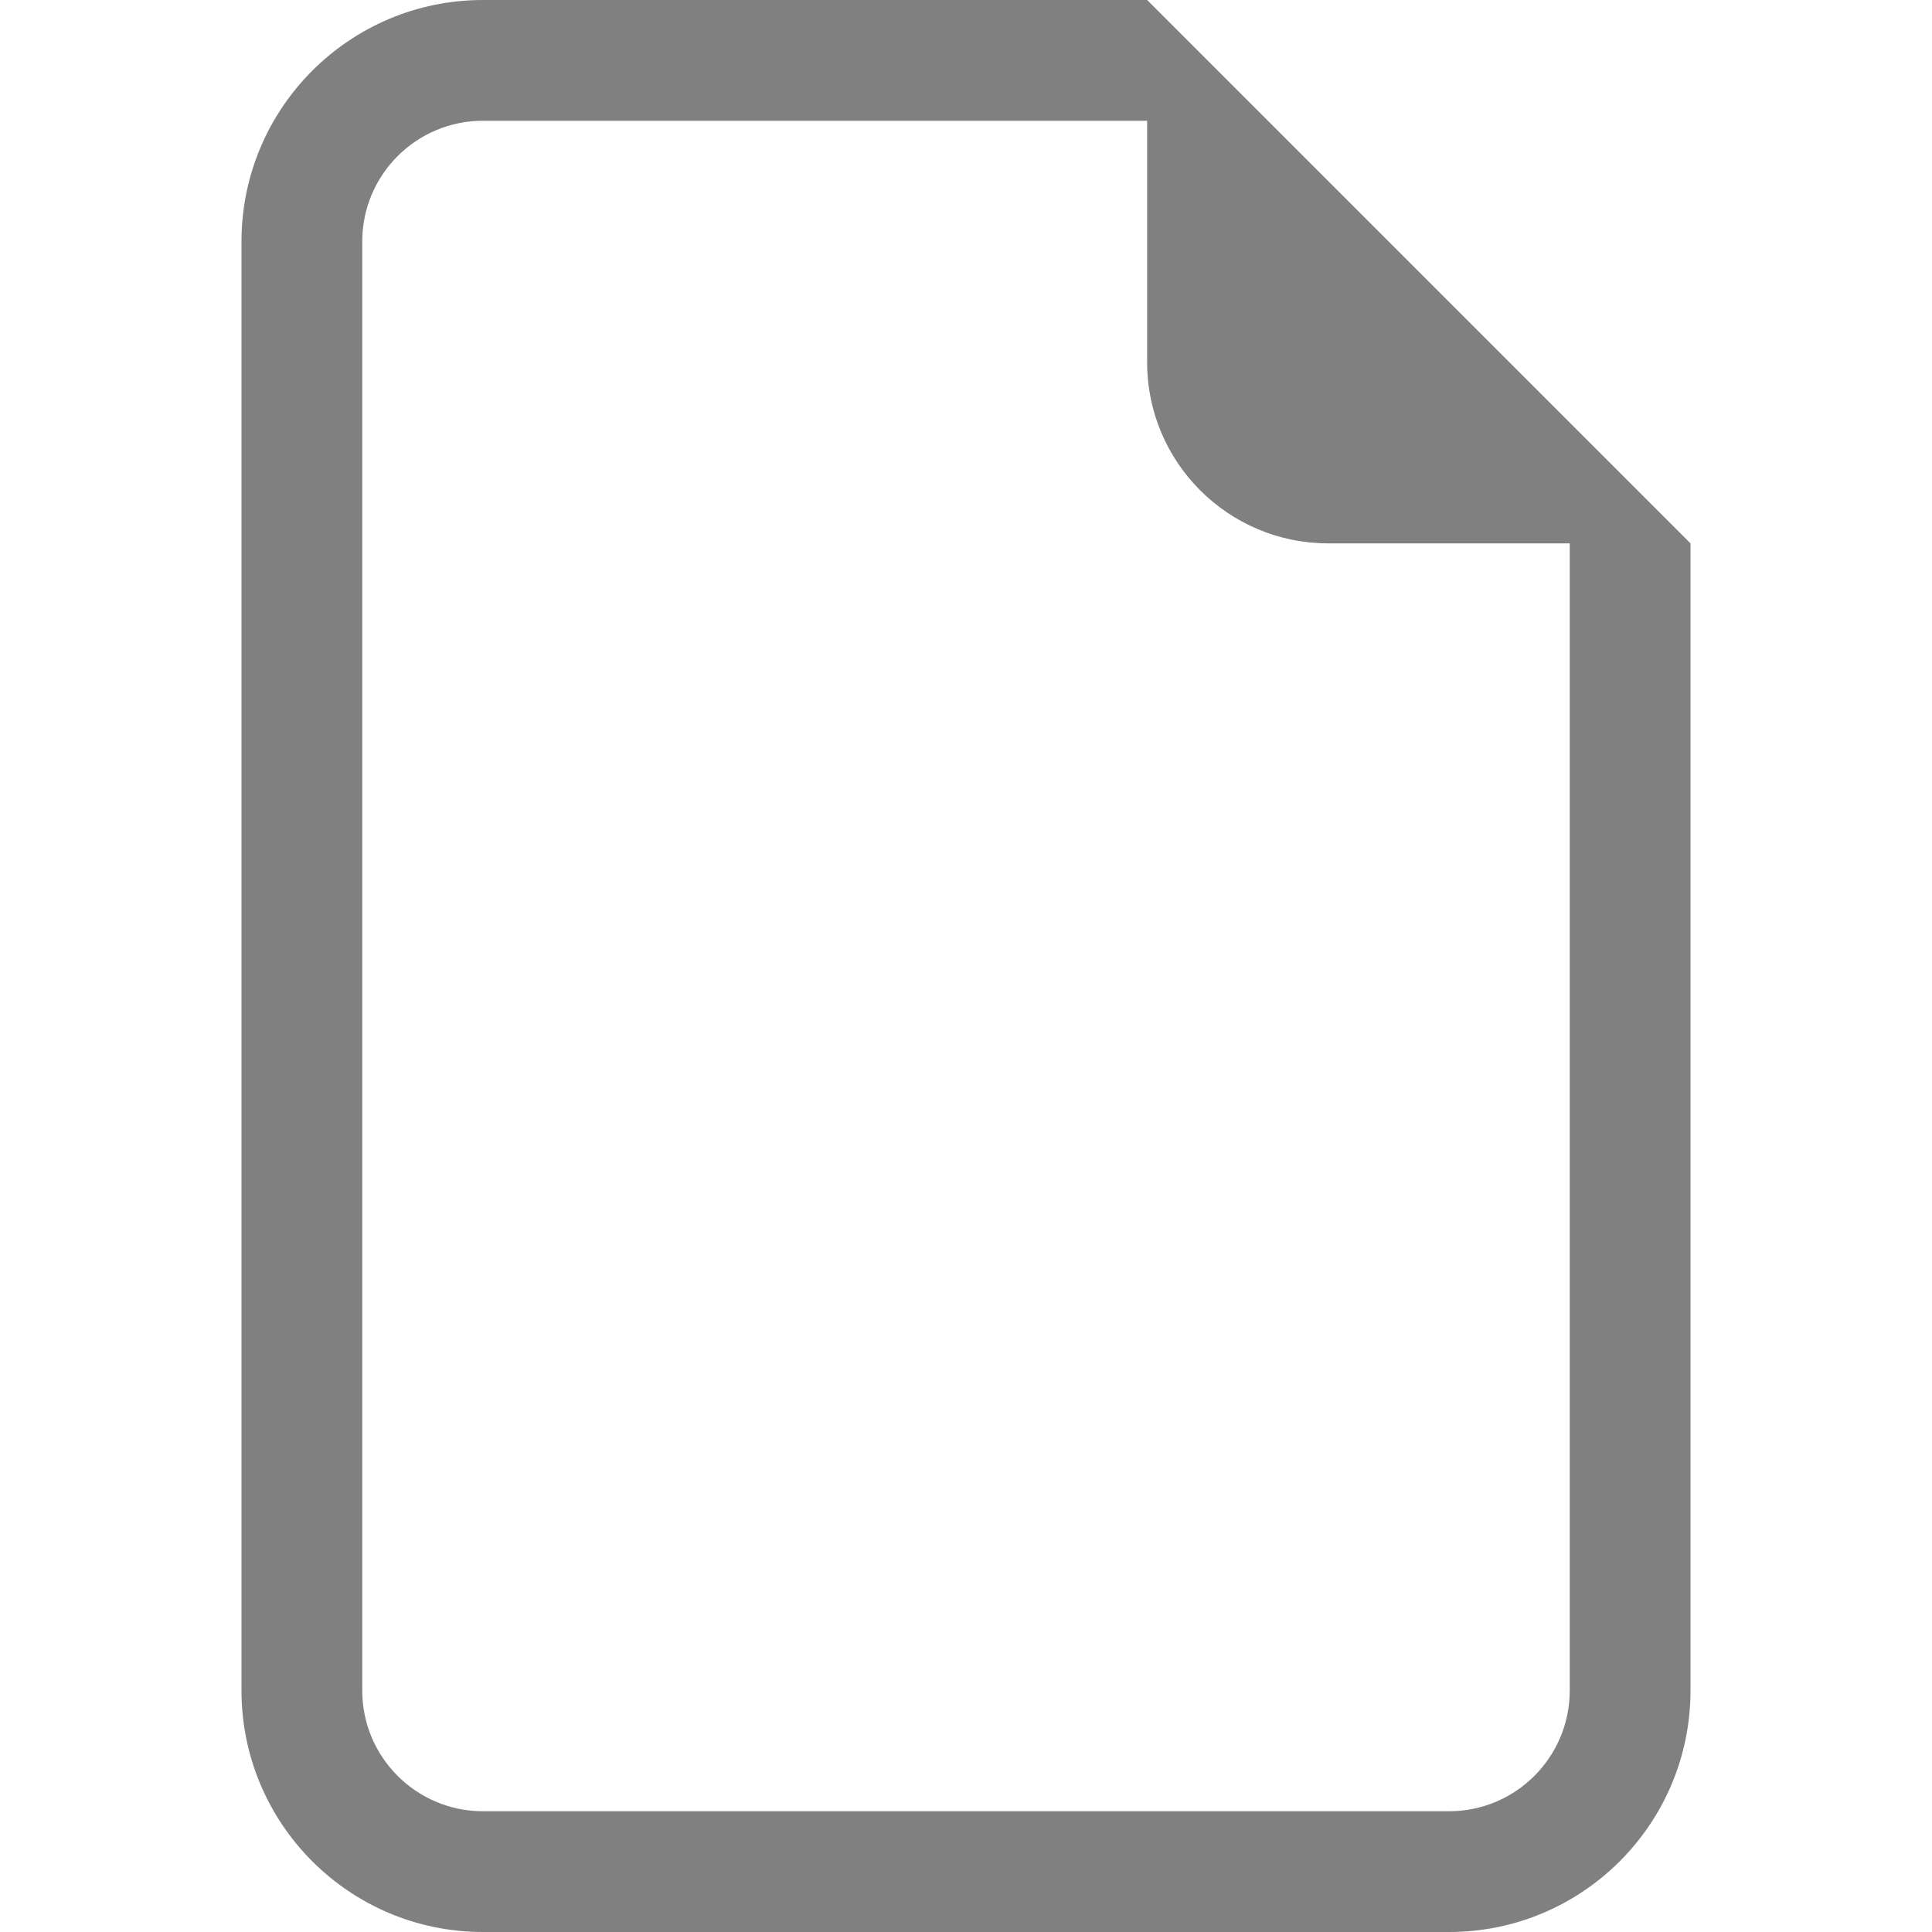
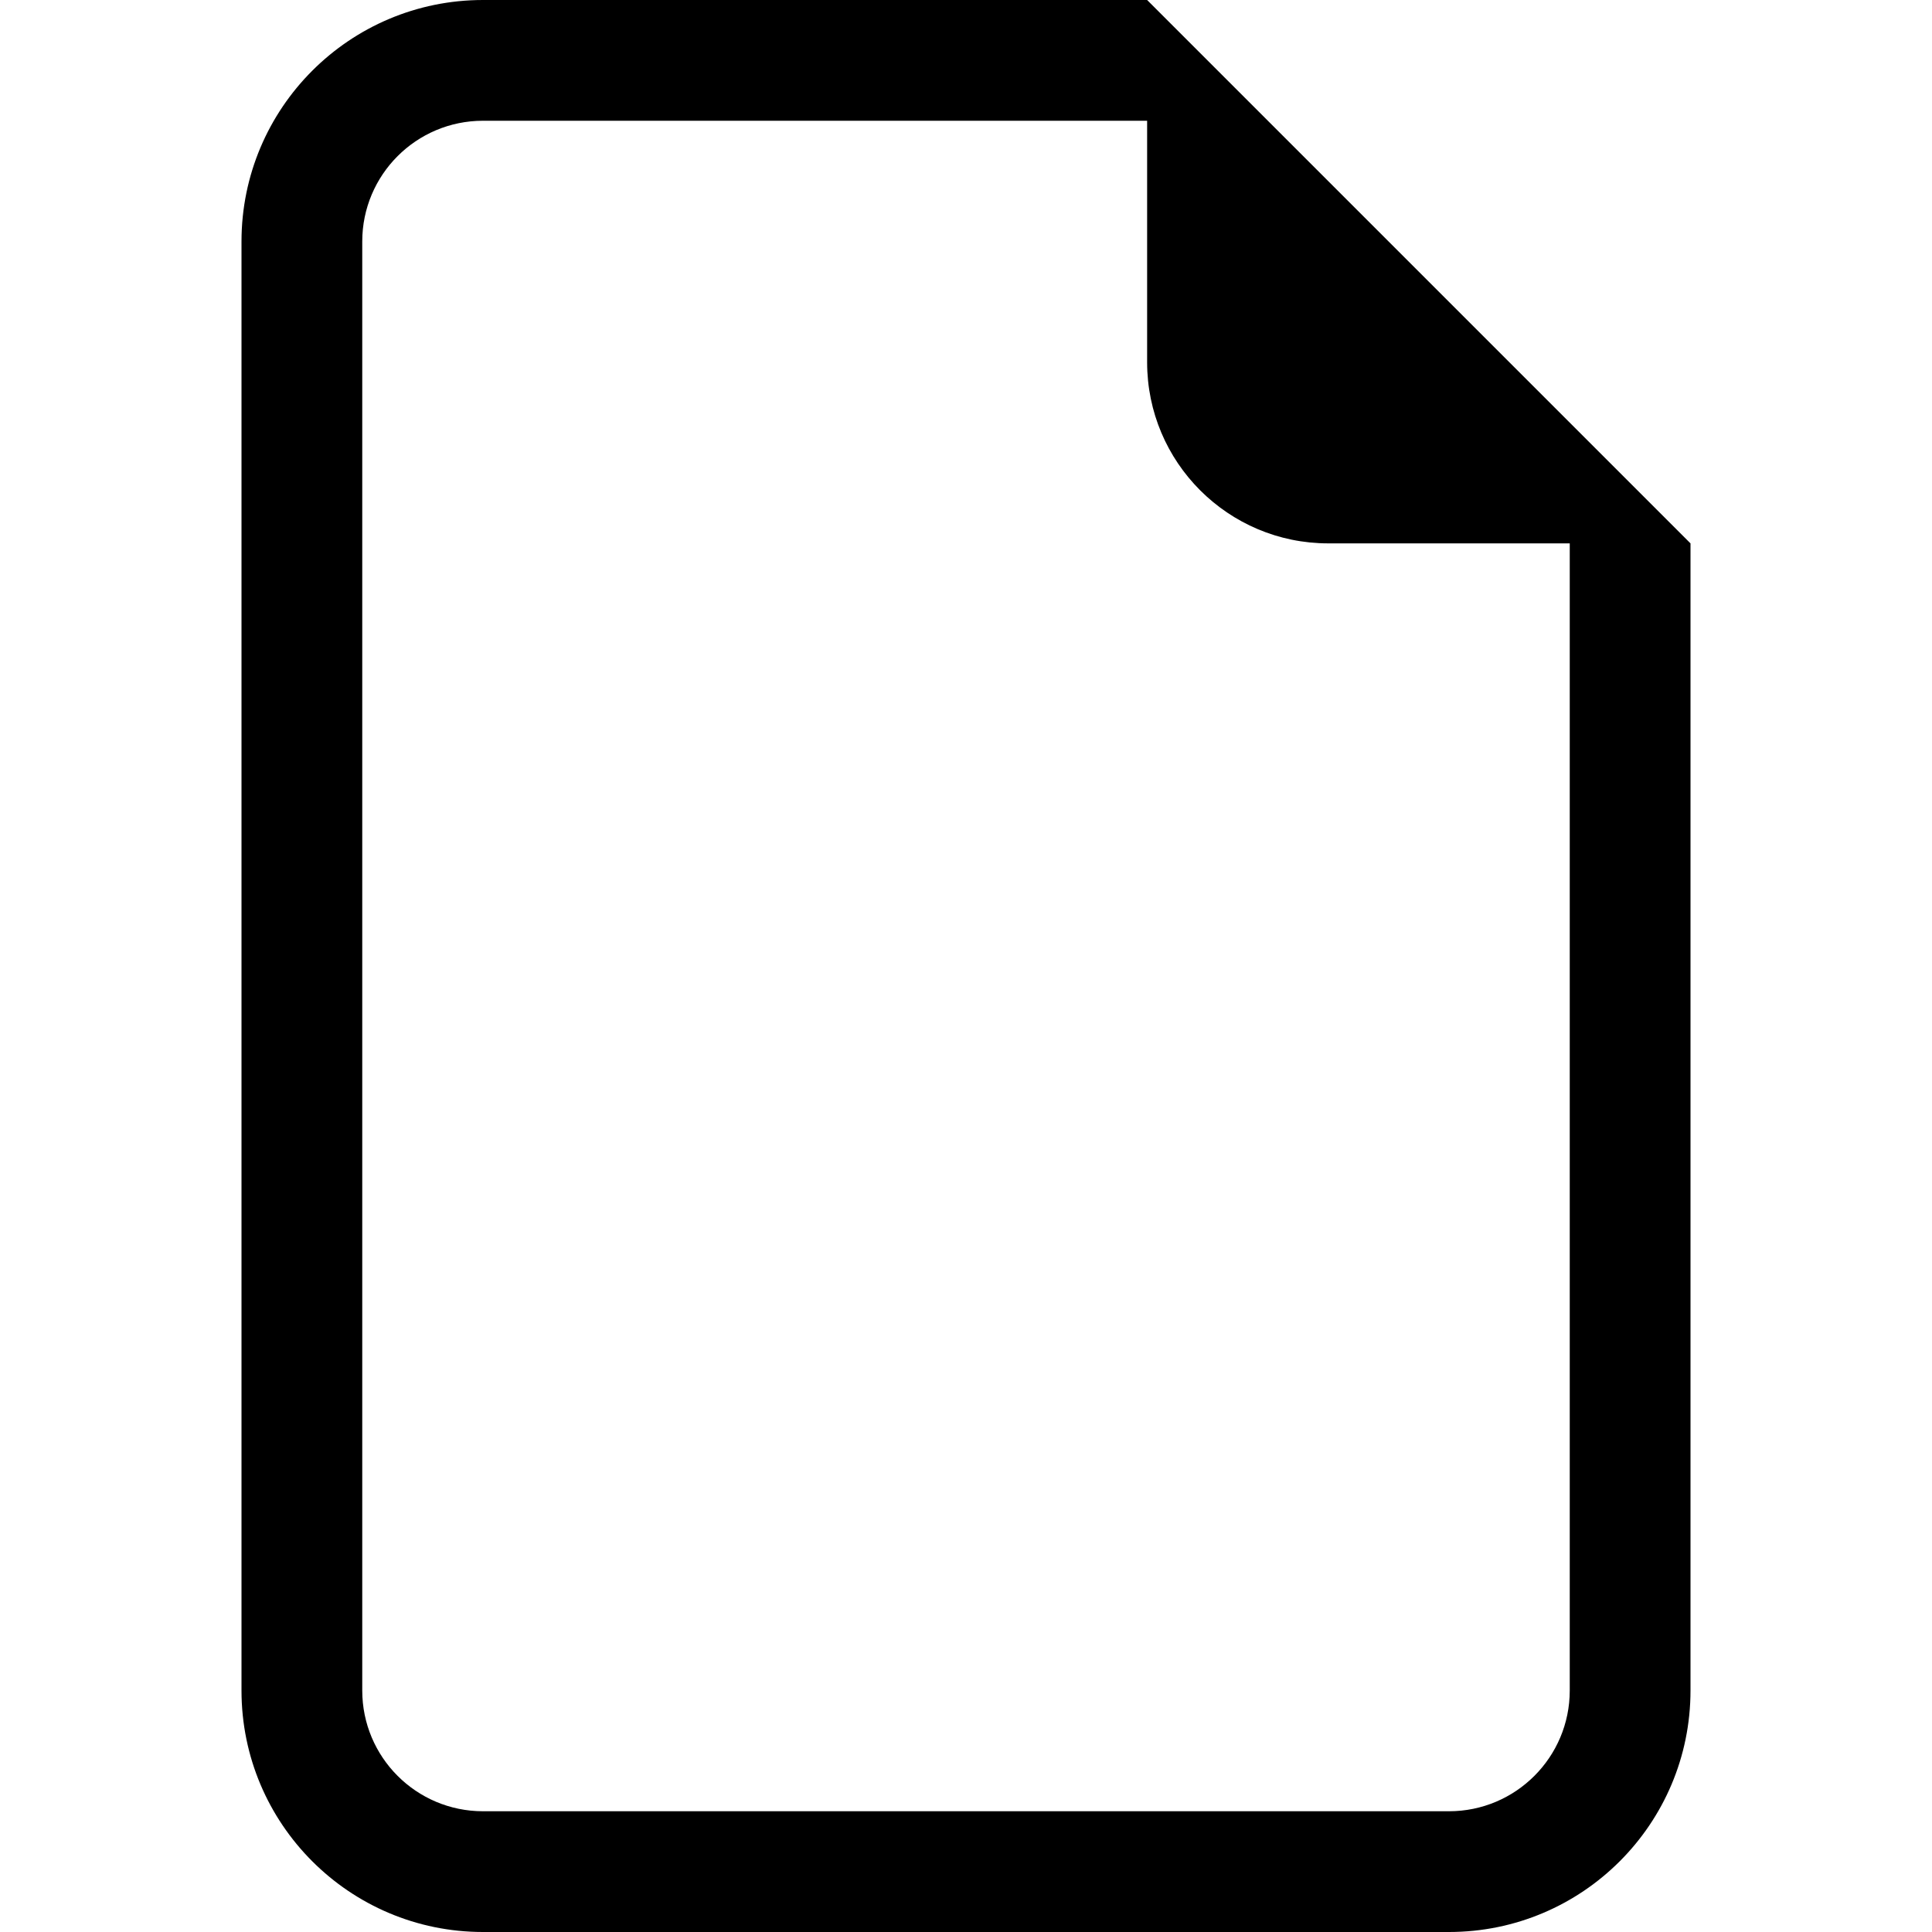
- <svg xmlns="http://www.w3.org/2000/svg" width="16" height="16" fill="gray" class="bi bi-file-earmark" viewBox="0 0 16 16">
+ <svg xmlns="http://www.w3.org/2000/svg" width="16" height="16" fill="currentColor" viewBox="0 0 16 16">
  <path d="M14 4.5V14a2 2 0 0 1-2 2H4a2 2 0 0 1-2-2V2a2 2 0 0 1 2-2h5.5zm-3 0A1.5 1.5 0 0 1 9.5 3V1H4a1 1 0 0 0-1 1v12a1 1 0 0 0 1 1h8a1 1 0 0 0 1-1V4.5z" />
</svg>
